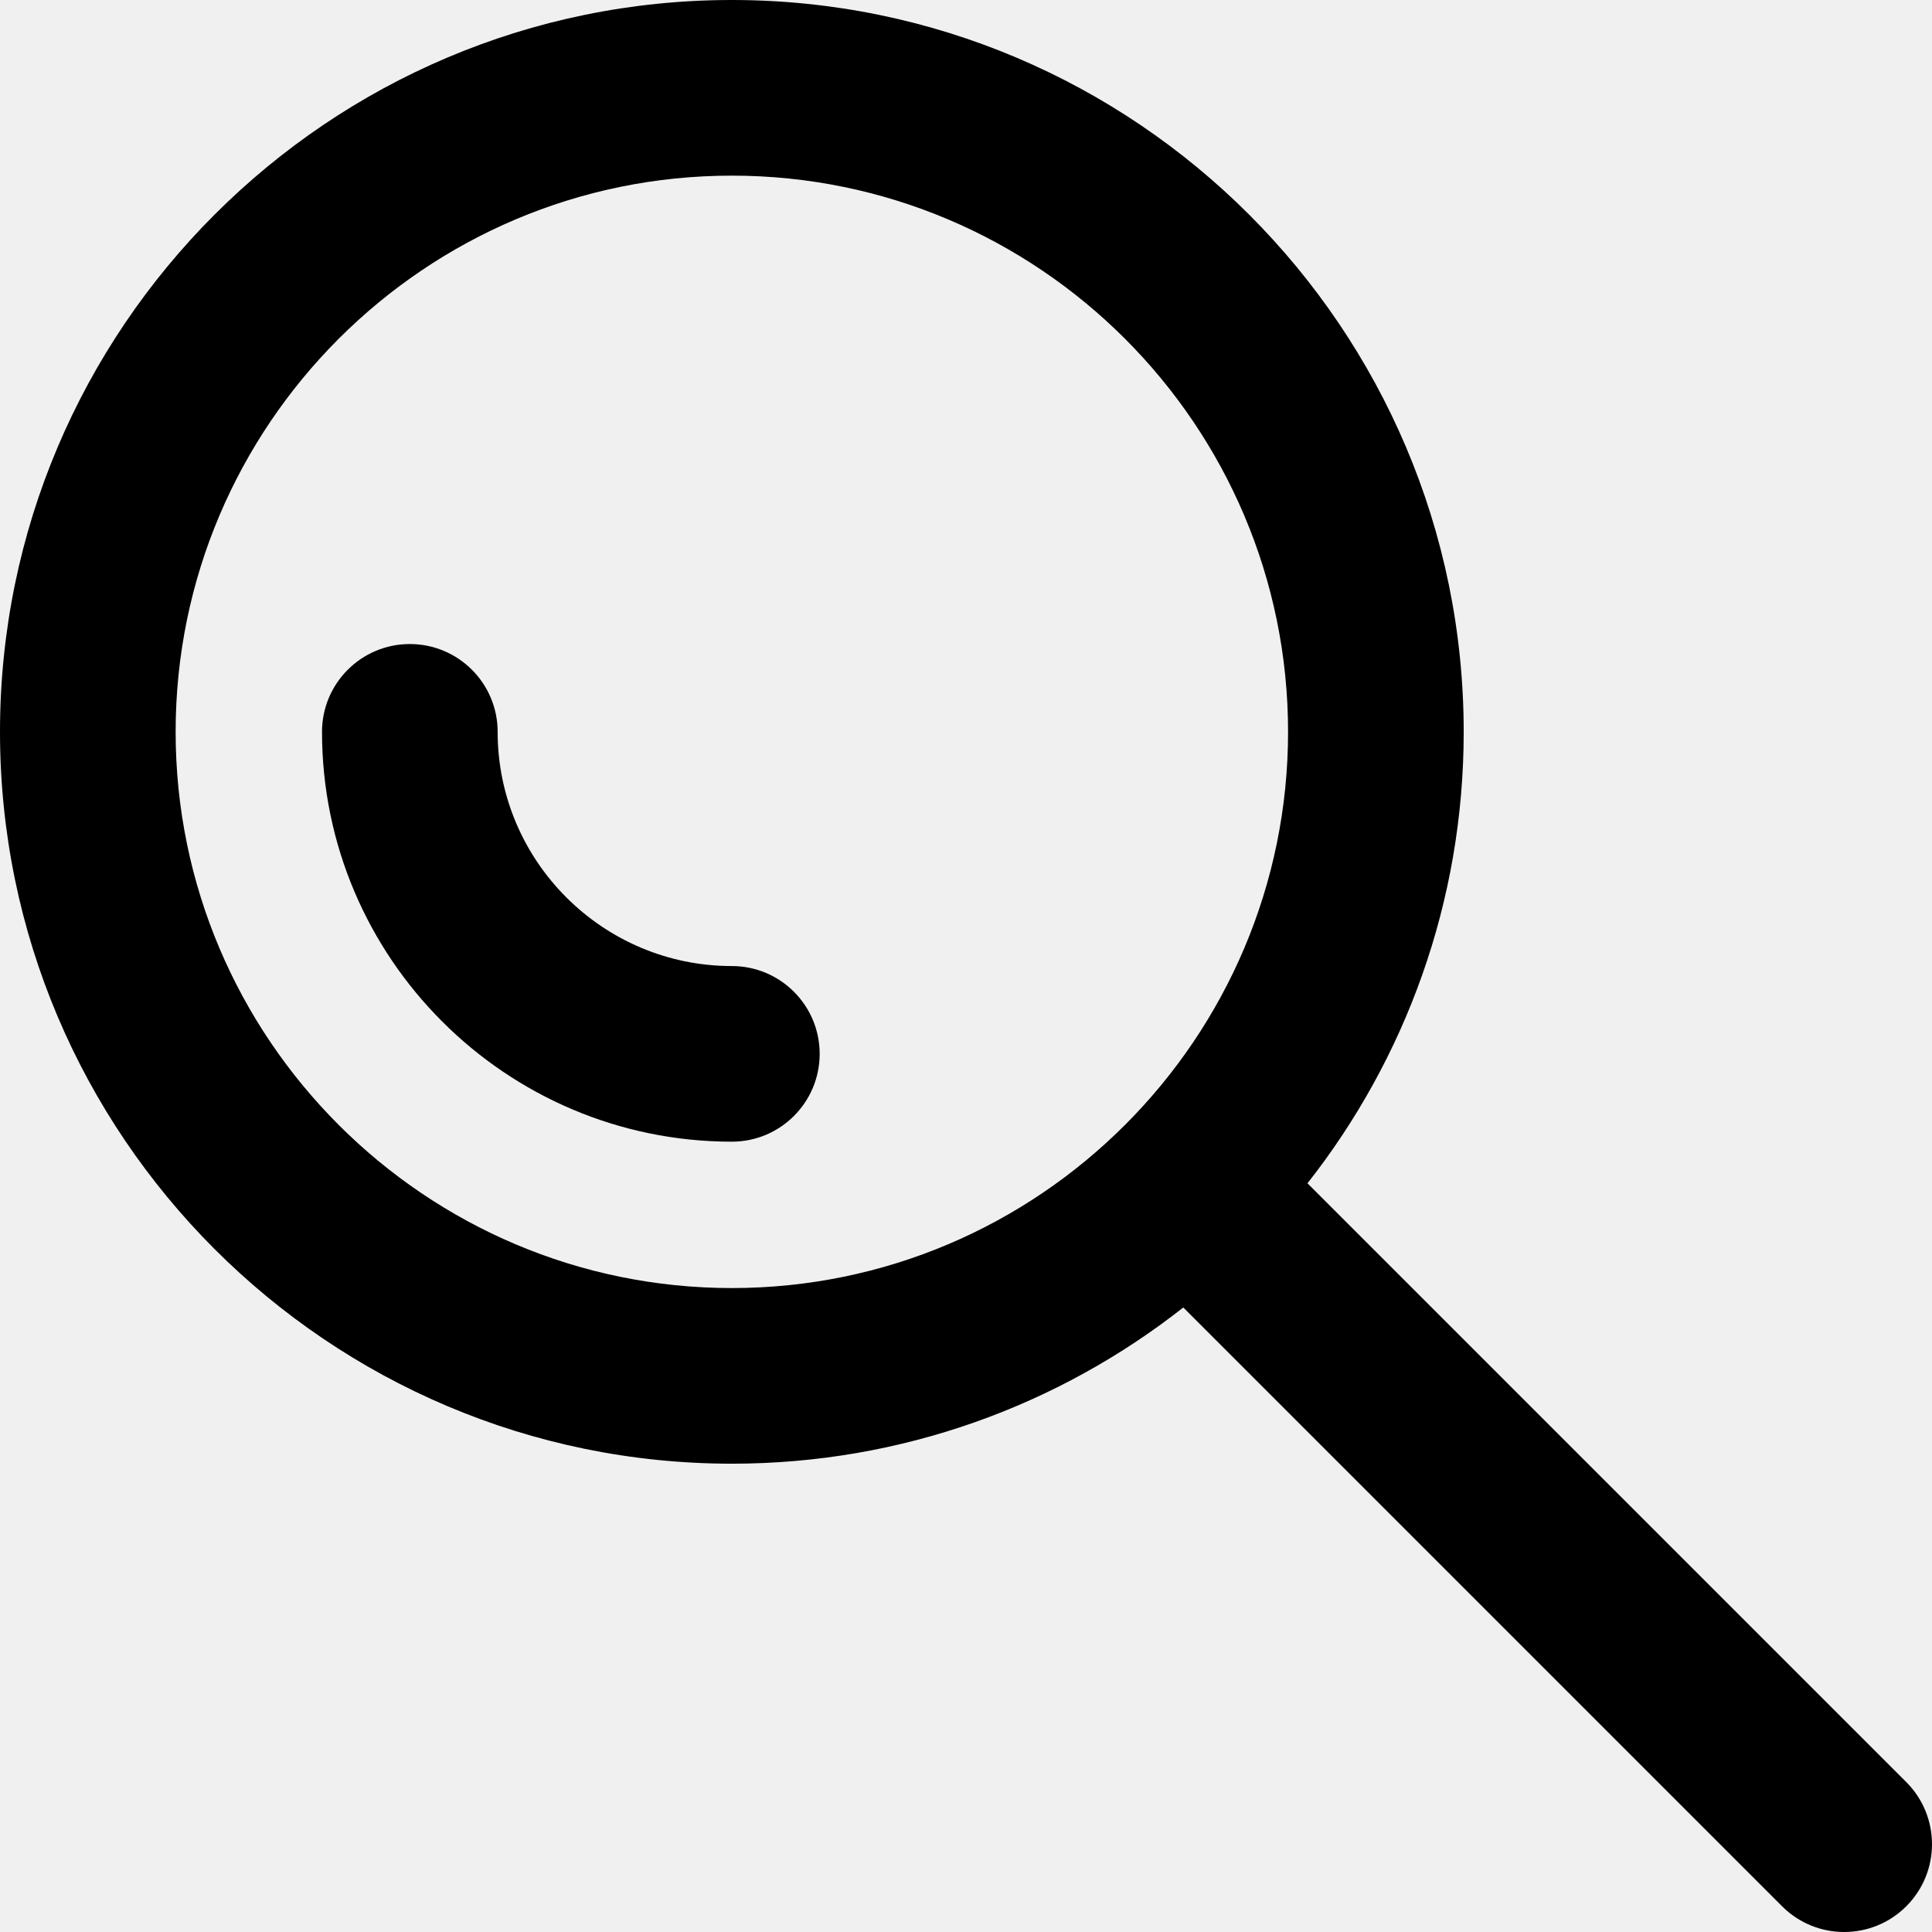
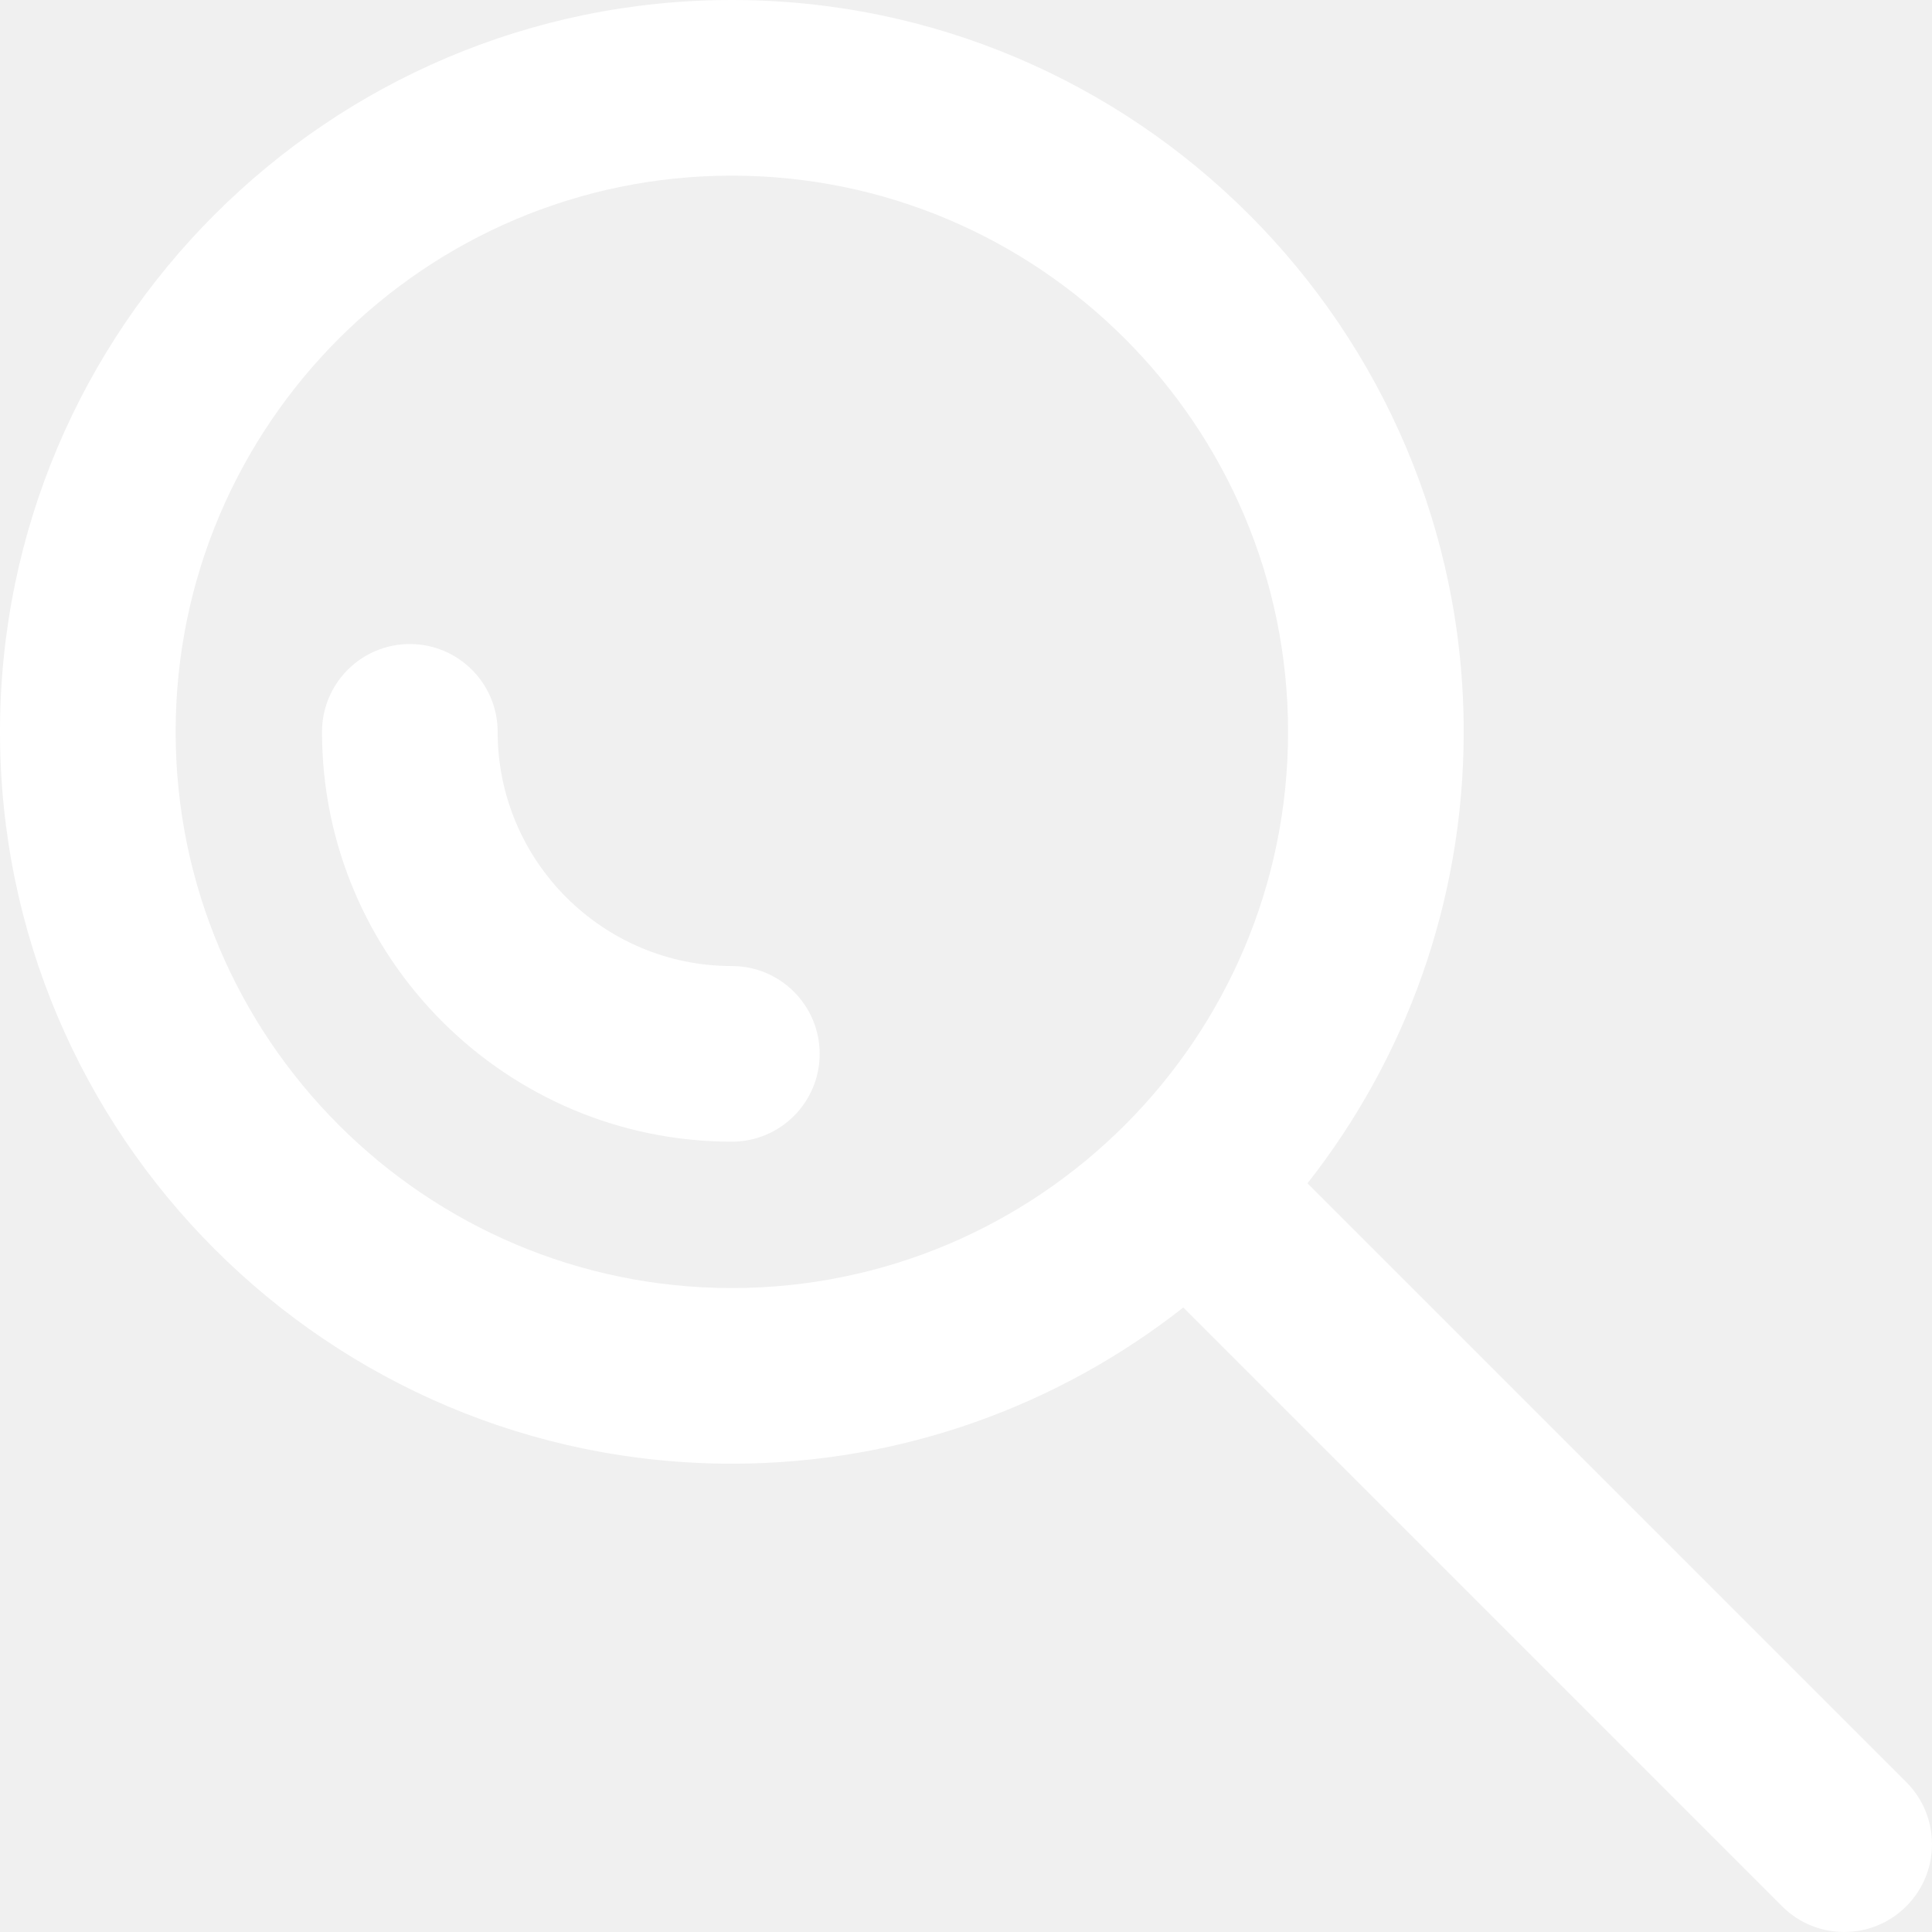
- <svg xmlns="http://www.w3.org/2000/svg" fill="#000000" height="800px" width="800px" version="1.1" id="Layer_1" viewBox="0 0 330 330" xml:space="preserve">
+ <svg xmlns="http://www.w3.org/2000/svg" fill="white" height="800px" width="800px" version="1.1" id="Layer_1" viewBox="0 0 330 330" xml:space="preserve">
  <g id="XMLID_17_">
    <path id="XMLID_18_" d="M125.005,165.008c-22.058,0-40.003-17.945-40.003-40.002c0-8.284-6.716-15-15-15c-8.284,0-15,6.716-15,15   c0,38.6,31.403,70.002,70.003,70.002c8.284,0,15-6.716,15-15C140.005,171.724,133.289,165.008,125.005,165.008z" />
    <path id="XMLID_19_" d="M325.606,304.394L223.329,202.117c16.706-21.256,26.682-48.04,26.682-77.111   C250.011,56.077,193.934,0,125.005,0C56.077,0,0,56.077,0,125.005C0,193.933,56.077,250.01,125.005,250.01   c29.07,0,55.855-9.975,77.111-26.681l102.278,102.277C307.322,328.536,311.161,330,315,330c3.839,0,7.678-1.464,10.606-4.394   C331.464,319.749,331.464,310.251,325.606,304.394z M30,125.005C30,72.619,72.619,30,125.005,30   c52.386,0,95.006,42.619,95.006,95.005c0,52.386-42.62,95.005-95.006,95.005C72.619,220.01,30,177.391,30,125.005z" />
  </g>
</svg>
